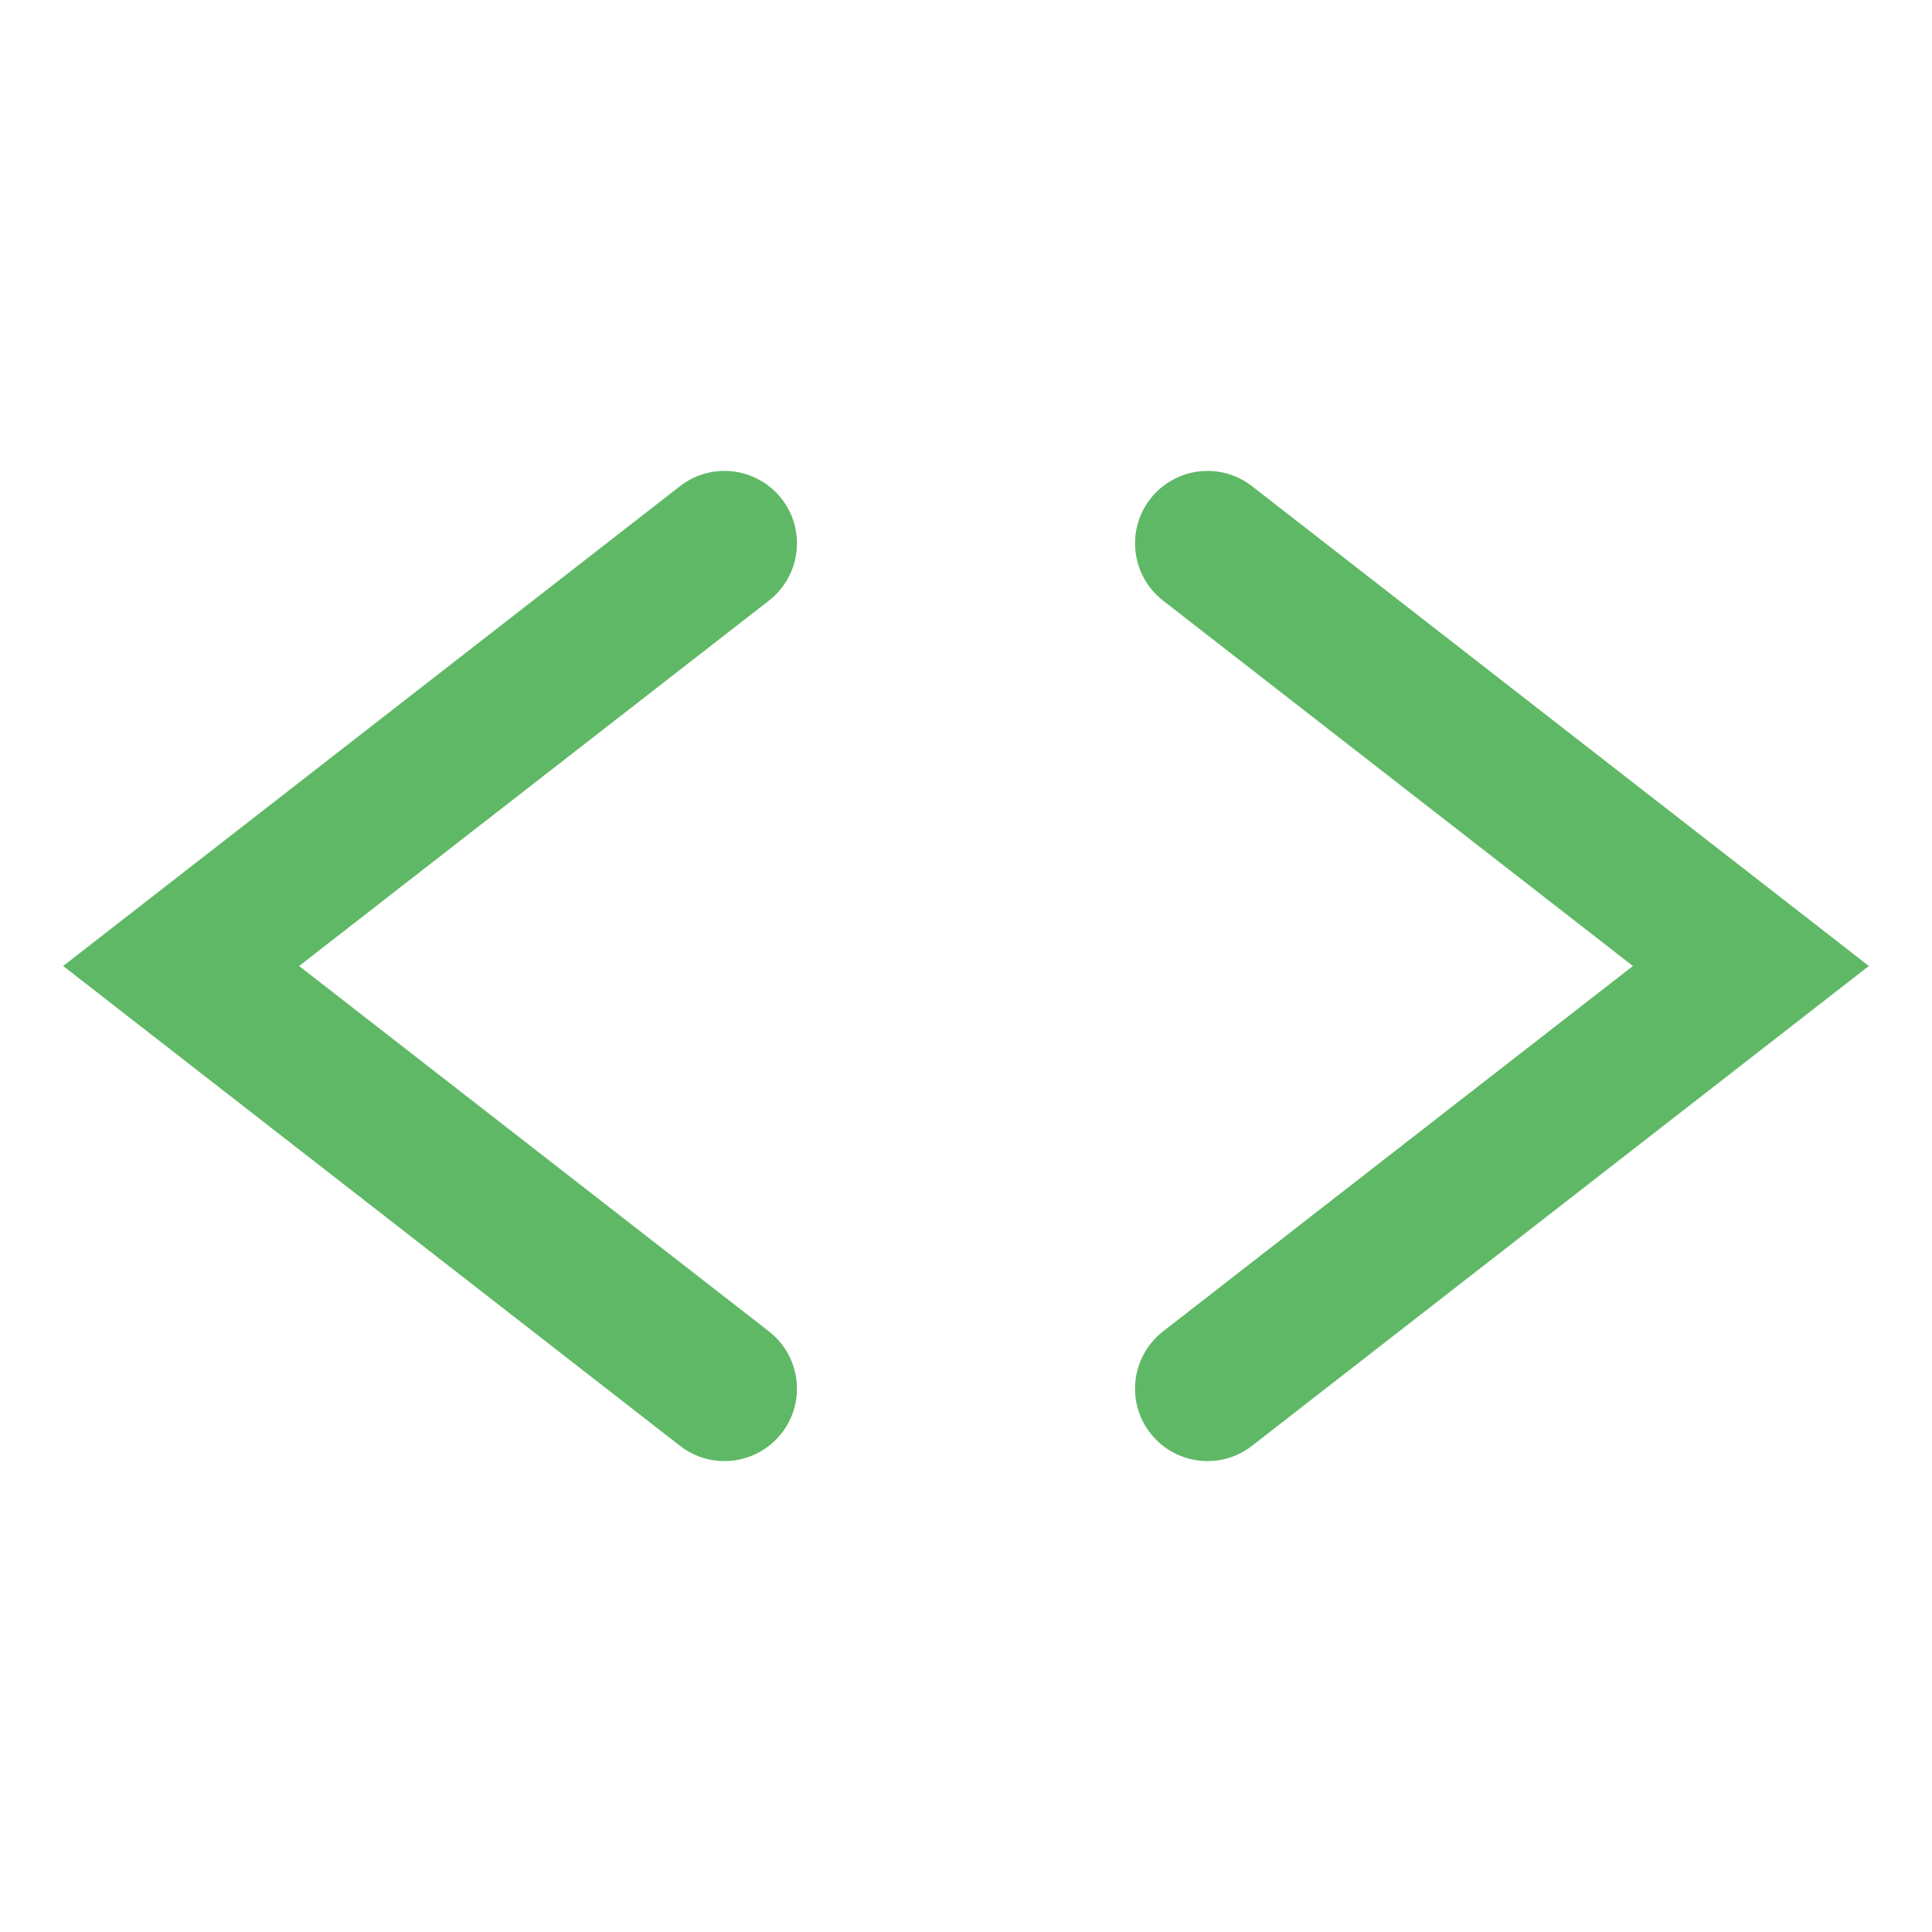
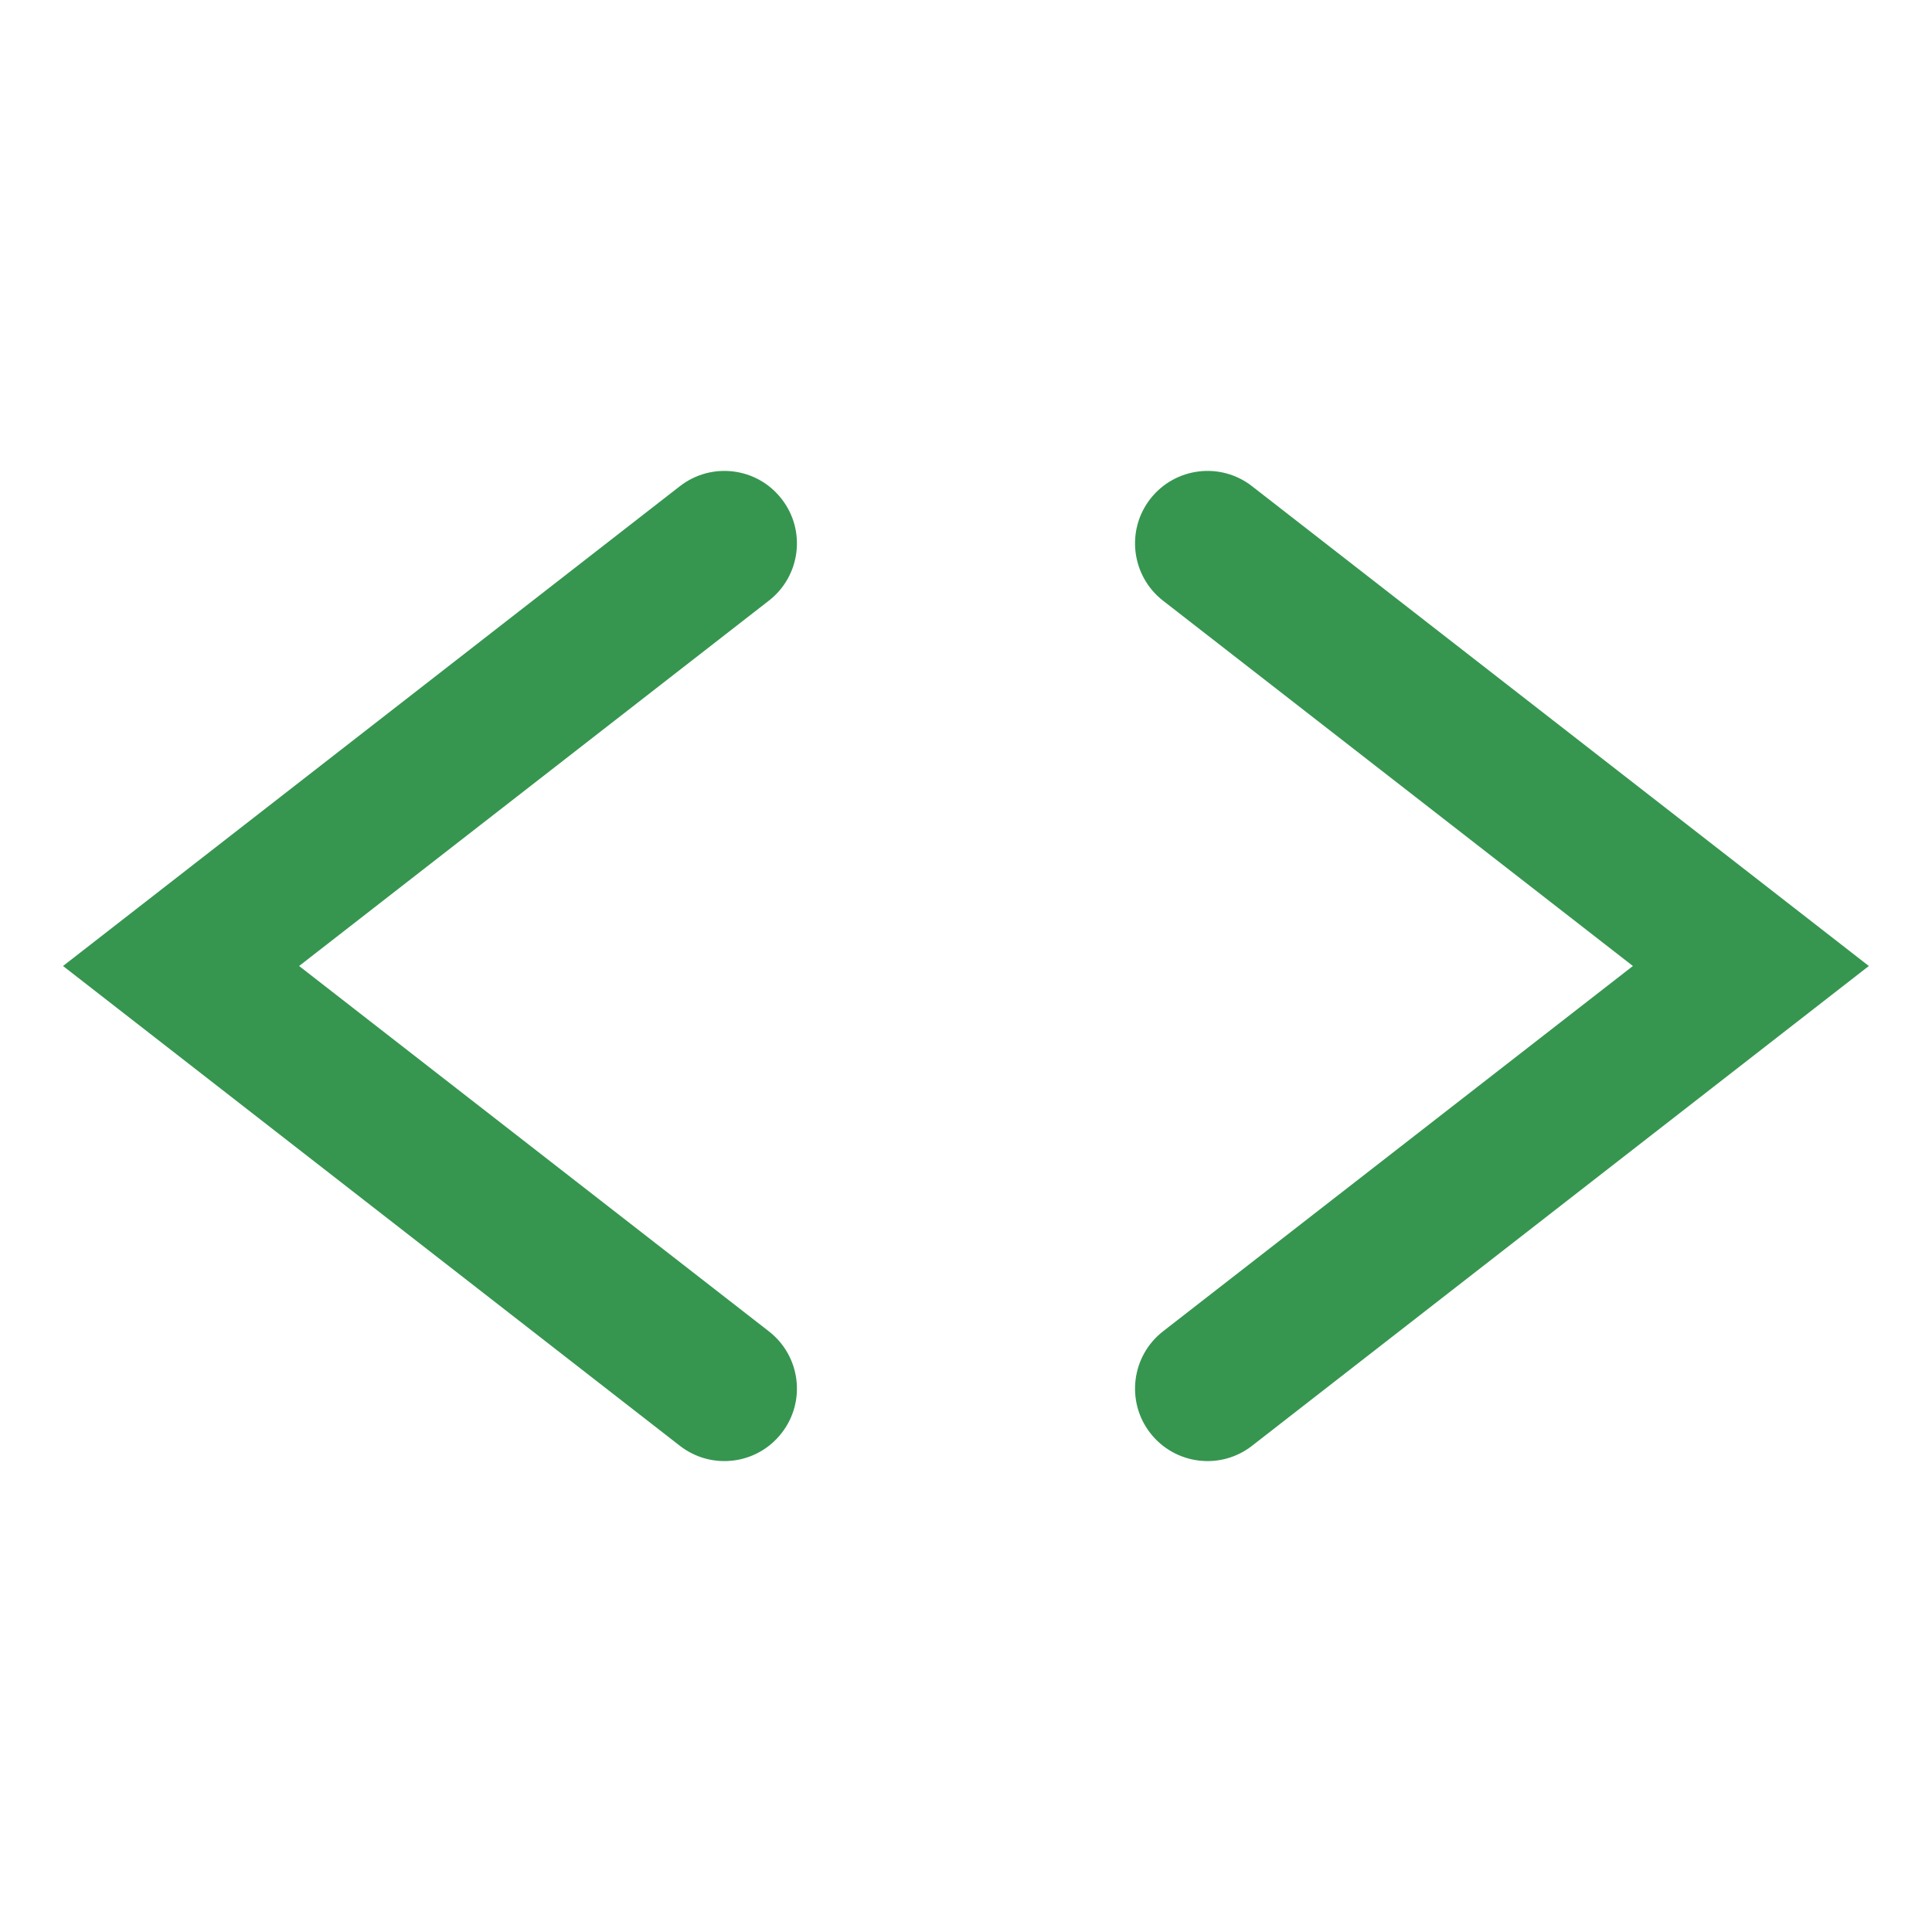
<svg xmlns="http://www.w3.org/2000/svg" width="16" height="16" viewBox="0 0 16 16" fill="none">
-   <path d="M6.368 4.974C6.63 4.77 6.677 4.393 6.474 4.132C6.27 3.87 5.893 3.823 5.632 4.026L0.523 8L5.632 11.974C5.893 12.177 6.27 12.13 6.474 11.868C6.677 11.607 6.63 11.23 6.368 11.026L2.477 8L6.368 4.974Z" fill="#5FB865" />
-   <path d="M9.632 4.974C9.37 4.77 9.323 4.393 9.526 4.132C9.73 3.87 10.107 3.823 10.368 4.026L15.477 8L10.368 11.974C10.107 12.177 9.73 12.13 9.526 11.868C9.323 11.607 9.37 11.23 9.632 11.026L13.523 8L9.632 4.974Z" fill="#5FB865" />
+   <path d="M6.368 4.974C6.63 4.77 6.677 4.393 6.473 4.132C6.27 3.87 5.893 3.823 5.631 4.026L0.522 8L5.631 11.974C5.893 12.177 6.27 12.13 6.473 11.868C6.677 11.607 6.63 11.23 6.368 11.026L2.477 8L6.368 4.974Z" fill="#369650" />
+   <path d="M9.631 4.974C9.37 4.77 9.323 4.393 9.526 4.132C9.73 3.87 10.107 3.823 10.368 4.026L15.477 8L10.368 11.974C10.107 12.177 9.73 12.13 9.526 11.868C9.323 11.607 9.37 11.23 9.631 11.026L13.523 8L9.631 4.974Z" fill="#369650" />
</svg>
